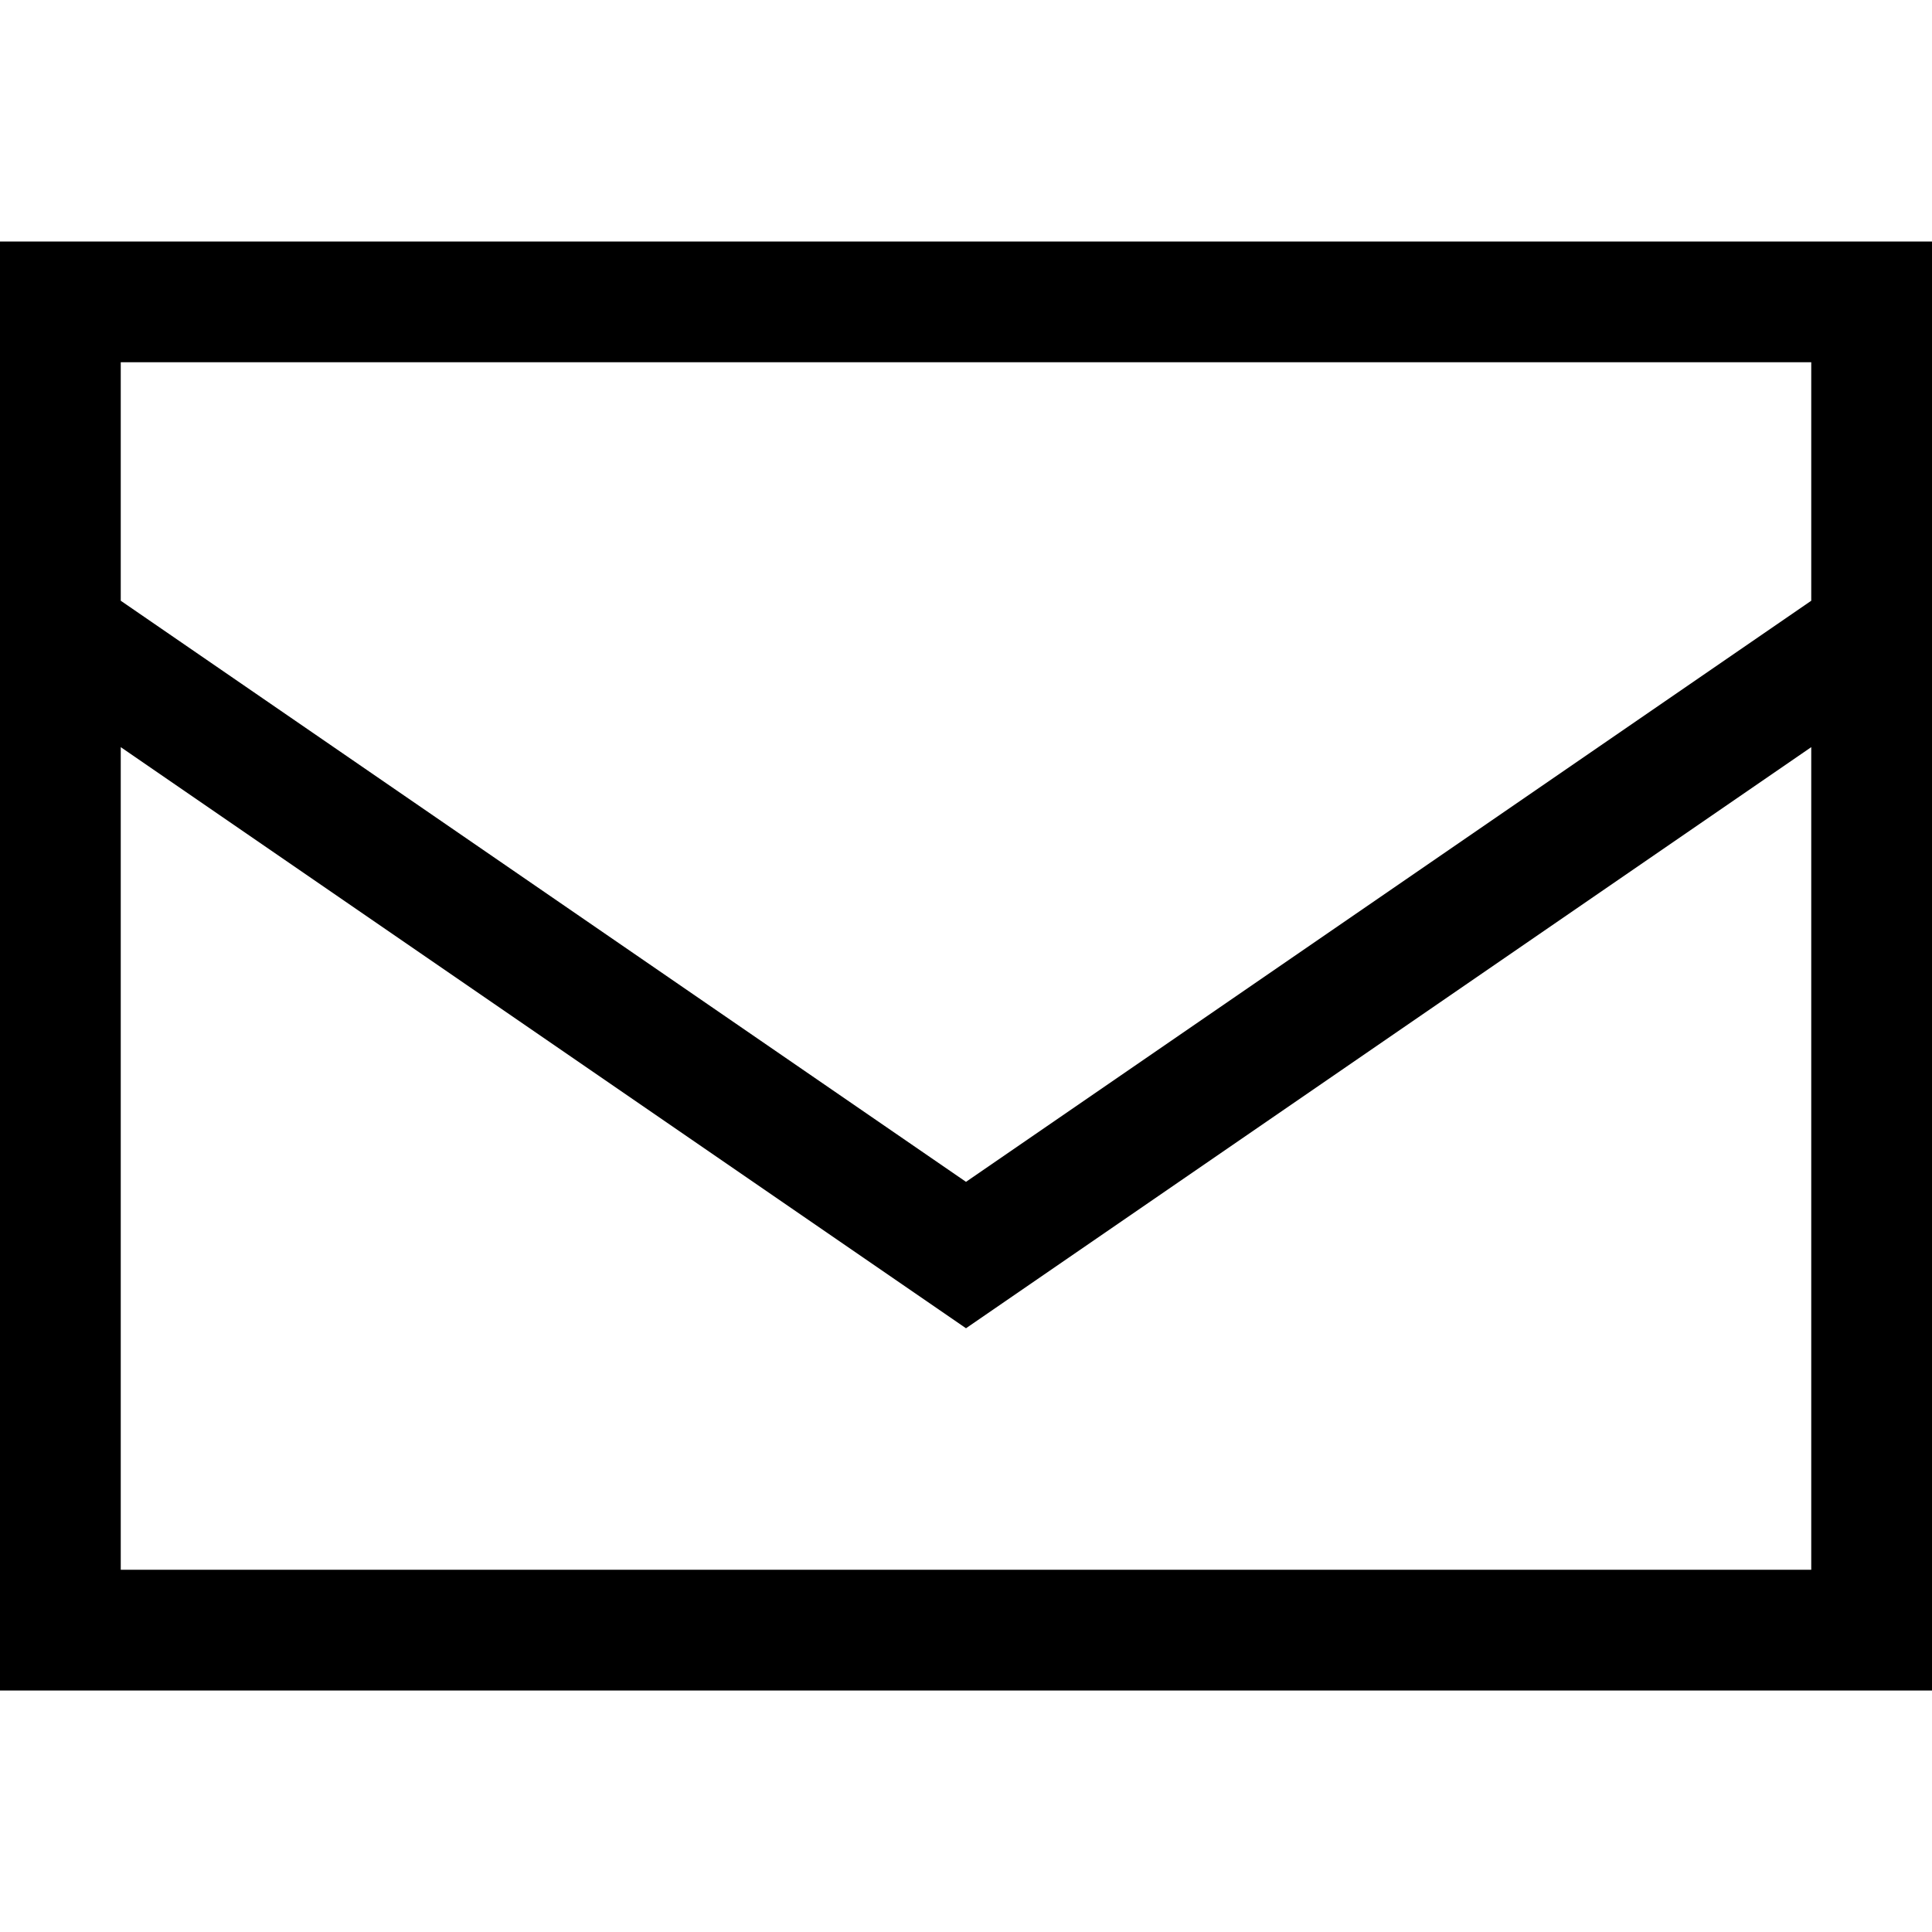
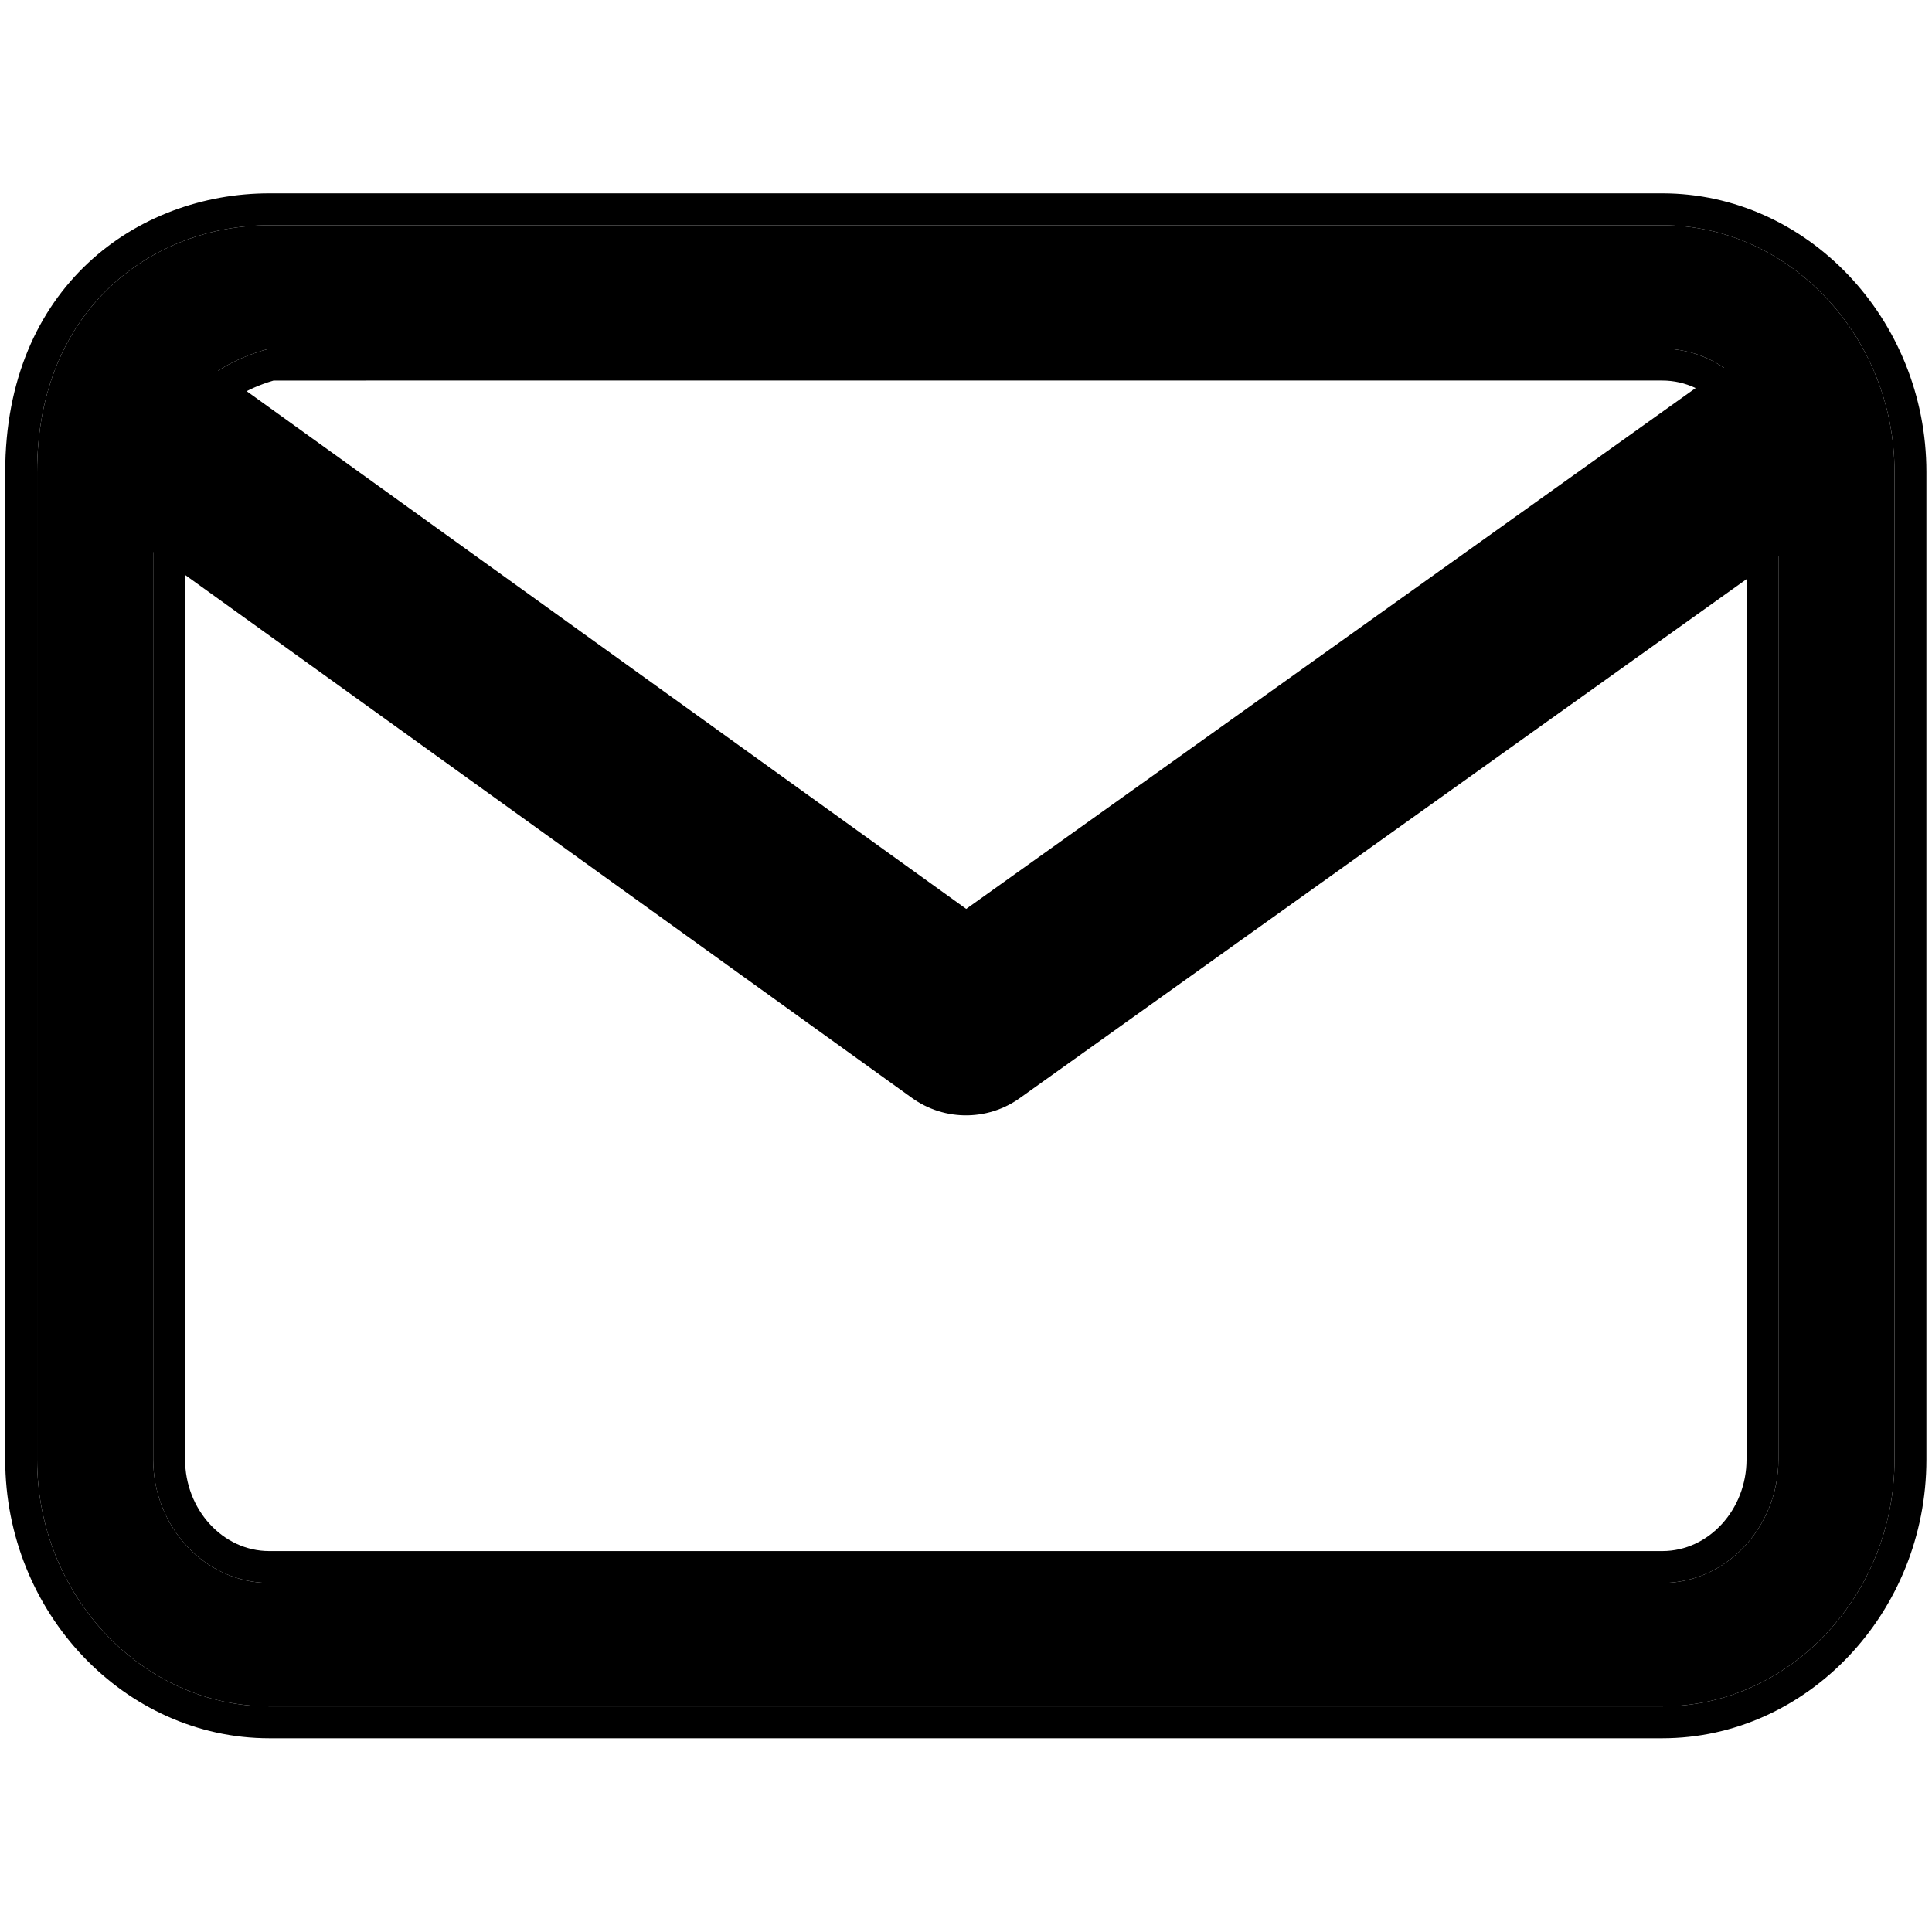
- <svg xmlns="http://www.w3.org/2000/svg" viewBox="0 0 512 512">
-   <path d="M32 159.2l224 154 224-154V96H32v63.2zM480 198L256 352 32 198V416H480V198zM0 416V176 96 64H32 480h32V96v80V416v32H480 32 0V416z" />
+ <svg xmlns="http://www.w3.org/2000/svg" width="100%" height="100%" viewBox="0 0 3334 3334" version="1.1" xml:space="preserve" style="fill-rule:evenodd;clip-rule:evenodd;stroke-linecap:round;stroke-linejoin:round;">
+   <g id="Complete">
+     <path d="M251.752,746.676l1415.24,1018.32l1426.1,-1018.32" style="fill:none;fill-rule:nonzero;stroke:#000;stroke-width:319.42px;" />
+     <path d="M2868.65,388.681l-2403.96,-0c-200.33,-0 -400.66,143.432 -400.66,425.995l-0,1703.98c-0,233.694 180.864,425.996 400.66,425.996l2403.96,-0c219.796,-0 400.661,-192.302 400.661,-425.996l-0,-1703.98c-0,-233.694 -180.865,-425.995 -400.661,-425.995Zm-2604.29,425.995c16.263,-87.837 68.705,-178.092 200.33,-212.998l2403.96,0c109.898,0 200.33,96.151 200.33,212.998l0,1703.98c0,116.847 -90.432,212.998 -200.33,212.998l-2403.96,-0c-109.898,-0 -200.33,-96.151 -200.33,-212.998l-0,-1703.98Z" style="fill-rule:nonzero;" />
+     <path d="M2868.65,333.654c249.032,0 455.687,216.244 455.687,481.022l0,1703.98c0,264.779 -206.655,481.022 -455.687,481.022l-2403.96,0c-249.031,0 -455.687,-216.243 -455.687,-481.022l0,-1703.98c0,-320.147 228.71,-481.022 455.687,-481.022l2403.96,0Zm0,55.027l-2403.96,-0c-200.33,-0 -400.66,143.432 -400.66,425.995l-0,1703.98c-0,233.694 180.864,425.996 400.66,425.996l2403.96,-0c219.796,-0 400.661,-192.302 400.661,-425.996l-0,-1703.98c-0,-233.694 -180.865,-425.995 -400.661,-425.995Zm-2604.29,425.995c16.263,-87.837 68.705,-178.092 200.33,-212.998l2403.96,0c109.898,0 200.33,96.151 200.33,212.998l0,1703.98c0,116.847 -90.432,212.998 -200.33,212.998l-2403.96,-0c-109.898,-0 -200.33,-96.151 -200.33,-212.998l-0,-1703.98Zm55.029,5.276l-0.003,0.014l0,1698.69c0,85.77 64.635,157.971 145.304,157.971l2403.96,0c80.669,0 145.304,-72.201 145.304,-157.971l0,-1703.98c0,-85.77 -64.635,-157.971 -145.304,-157.971l-2396.49,0.003c-97.976,28.428 -139.076,96.112 -152.771,163.244Z" />
+   </g>
</svg>
